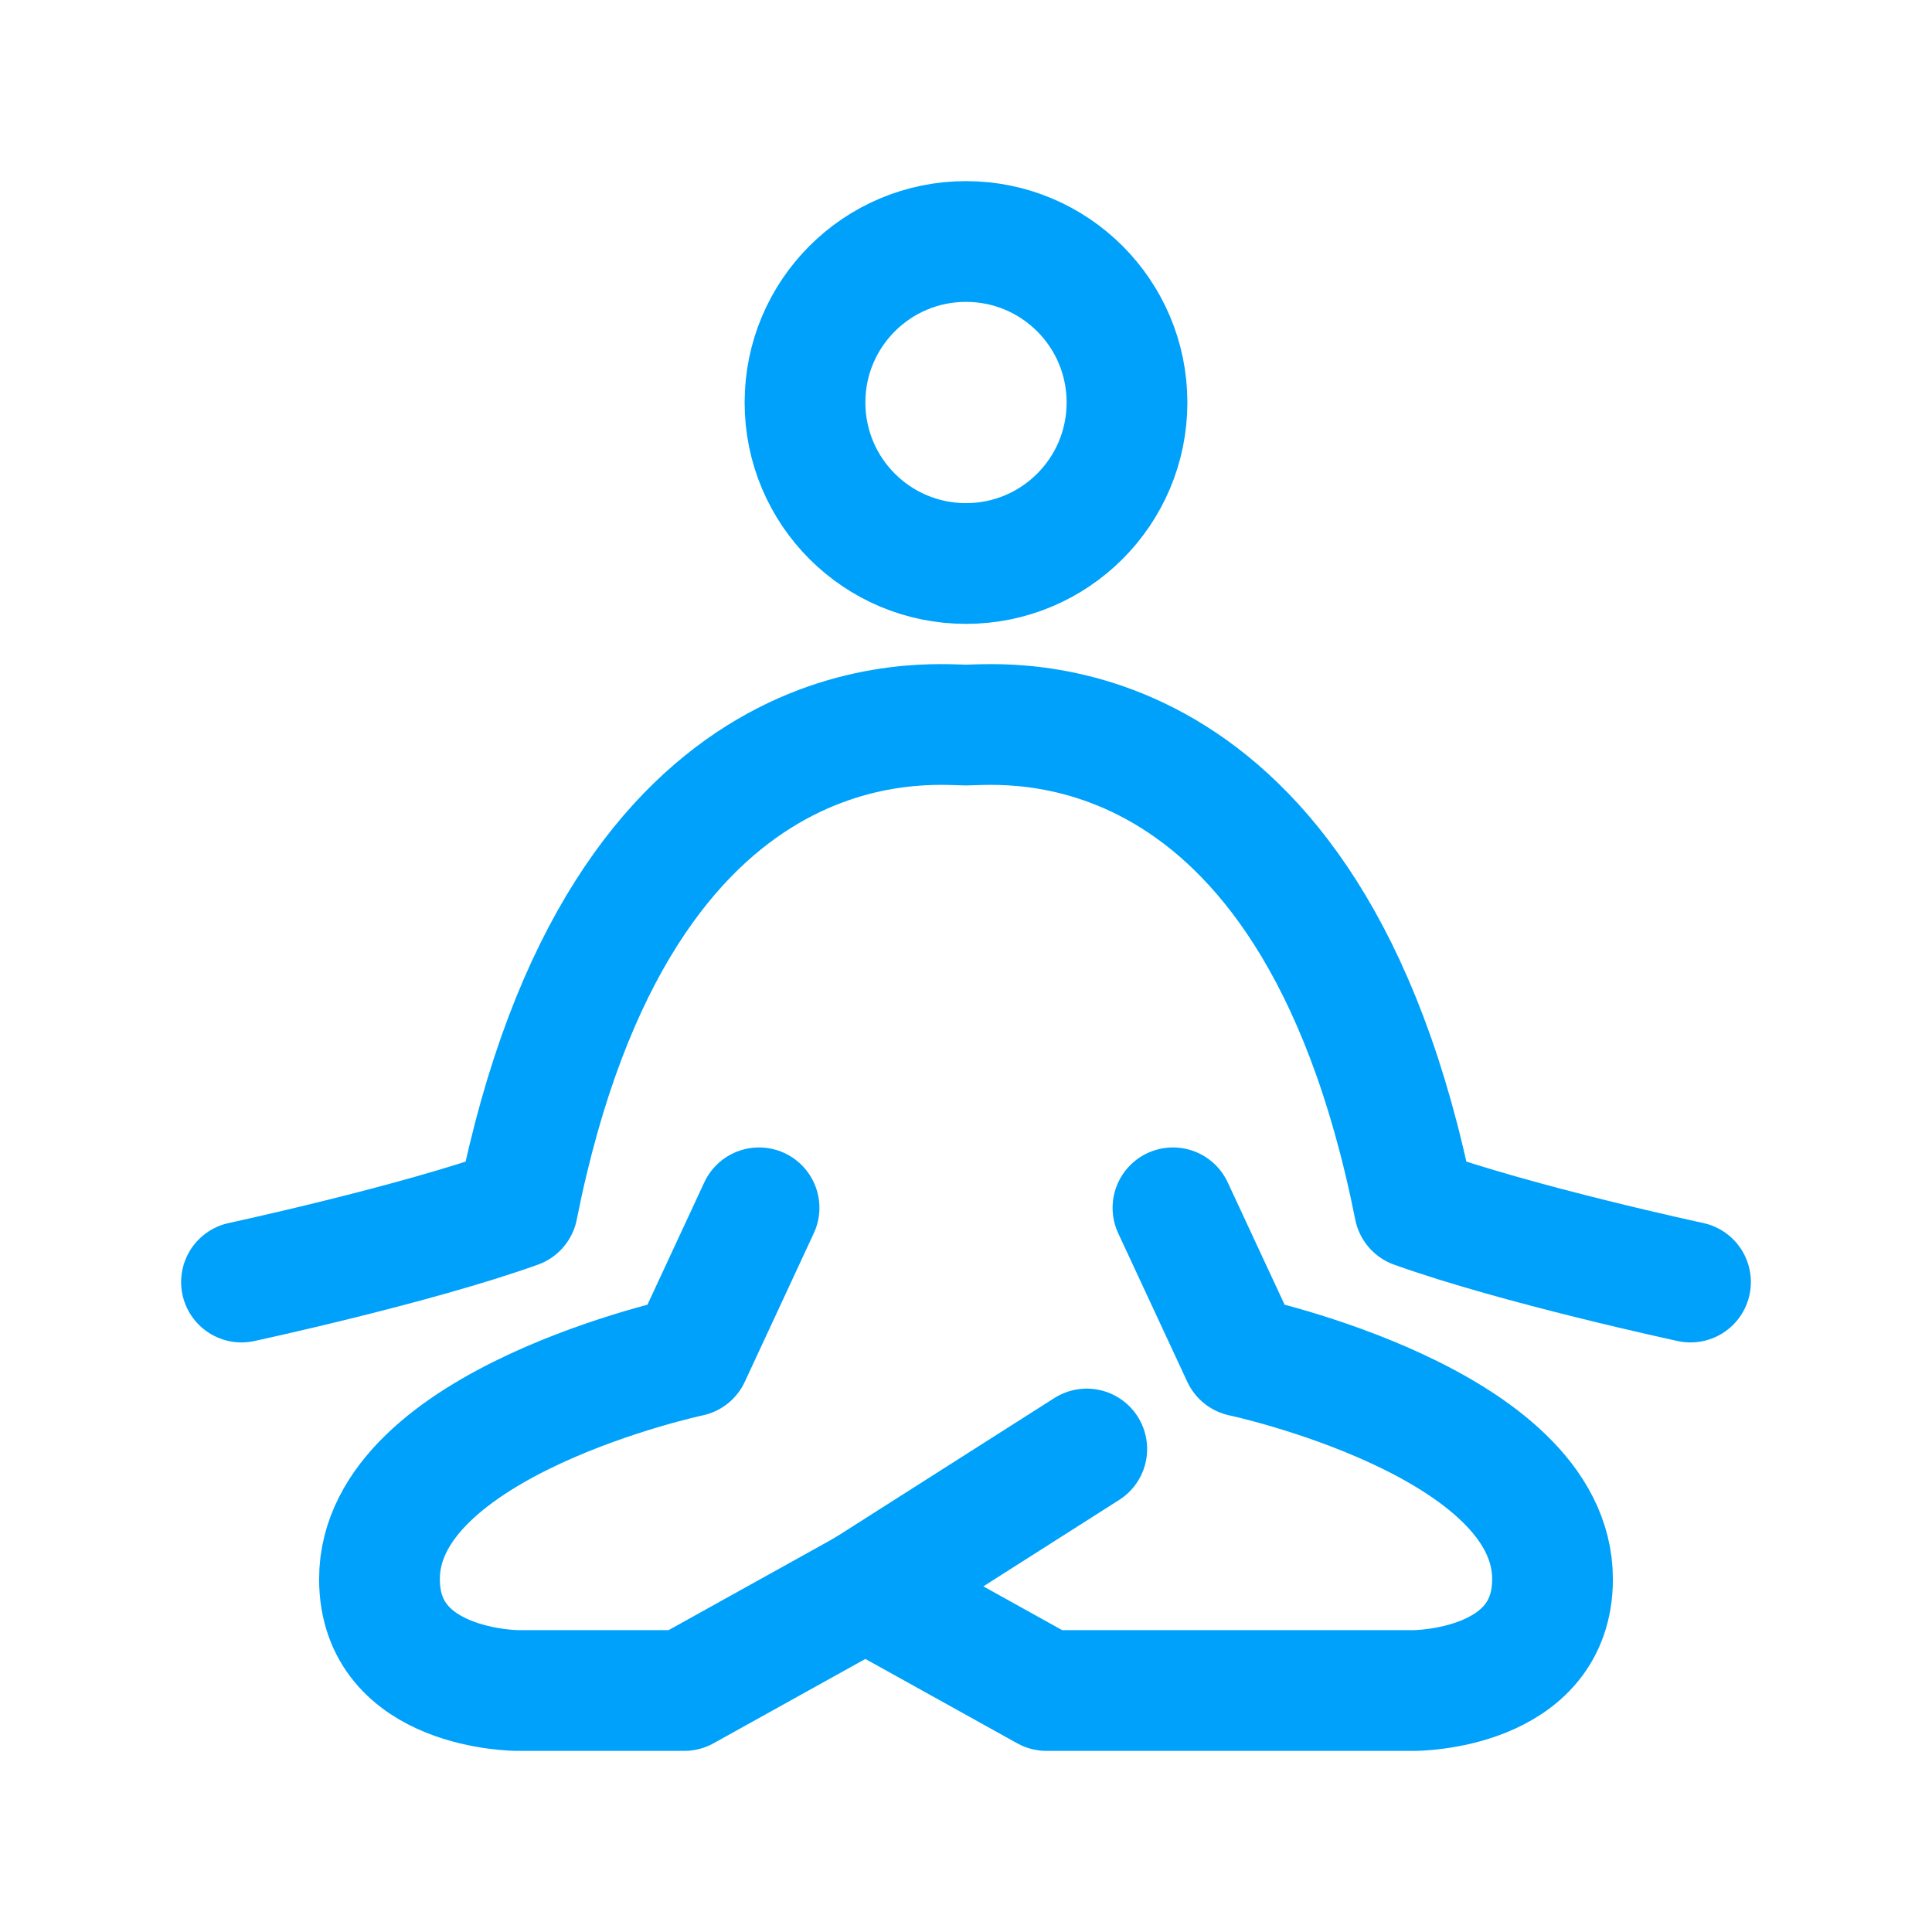
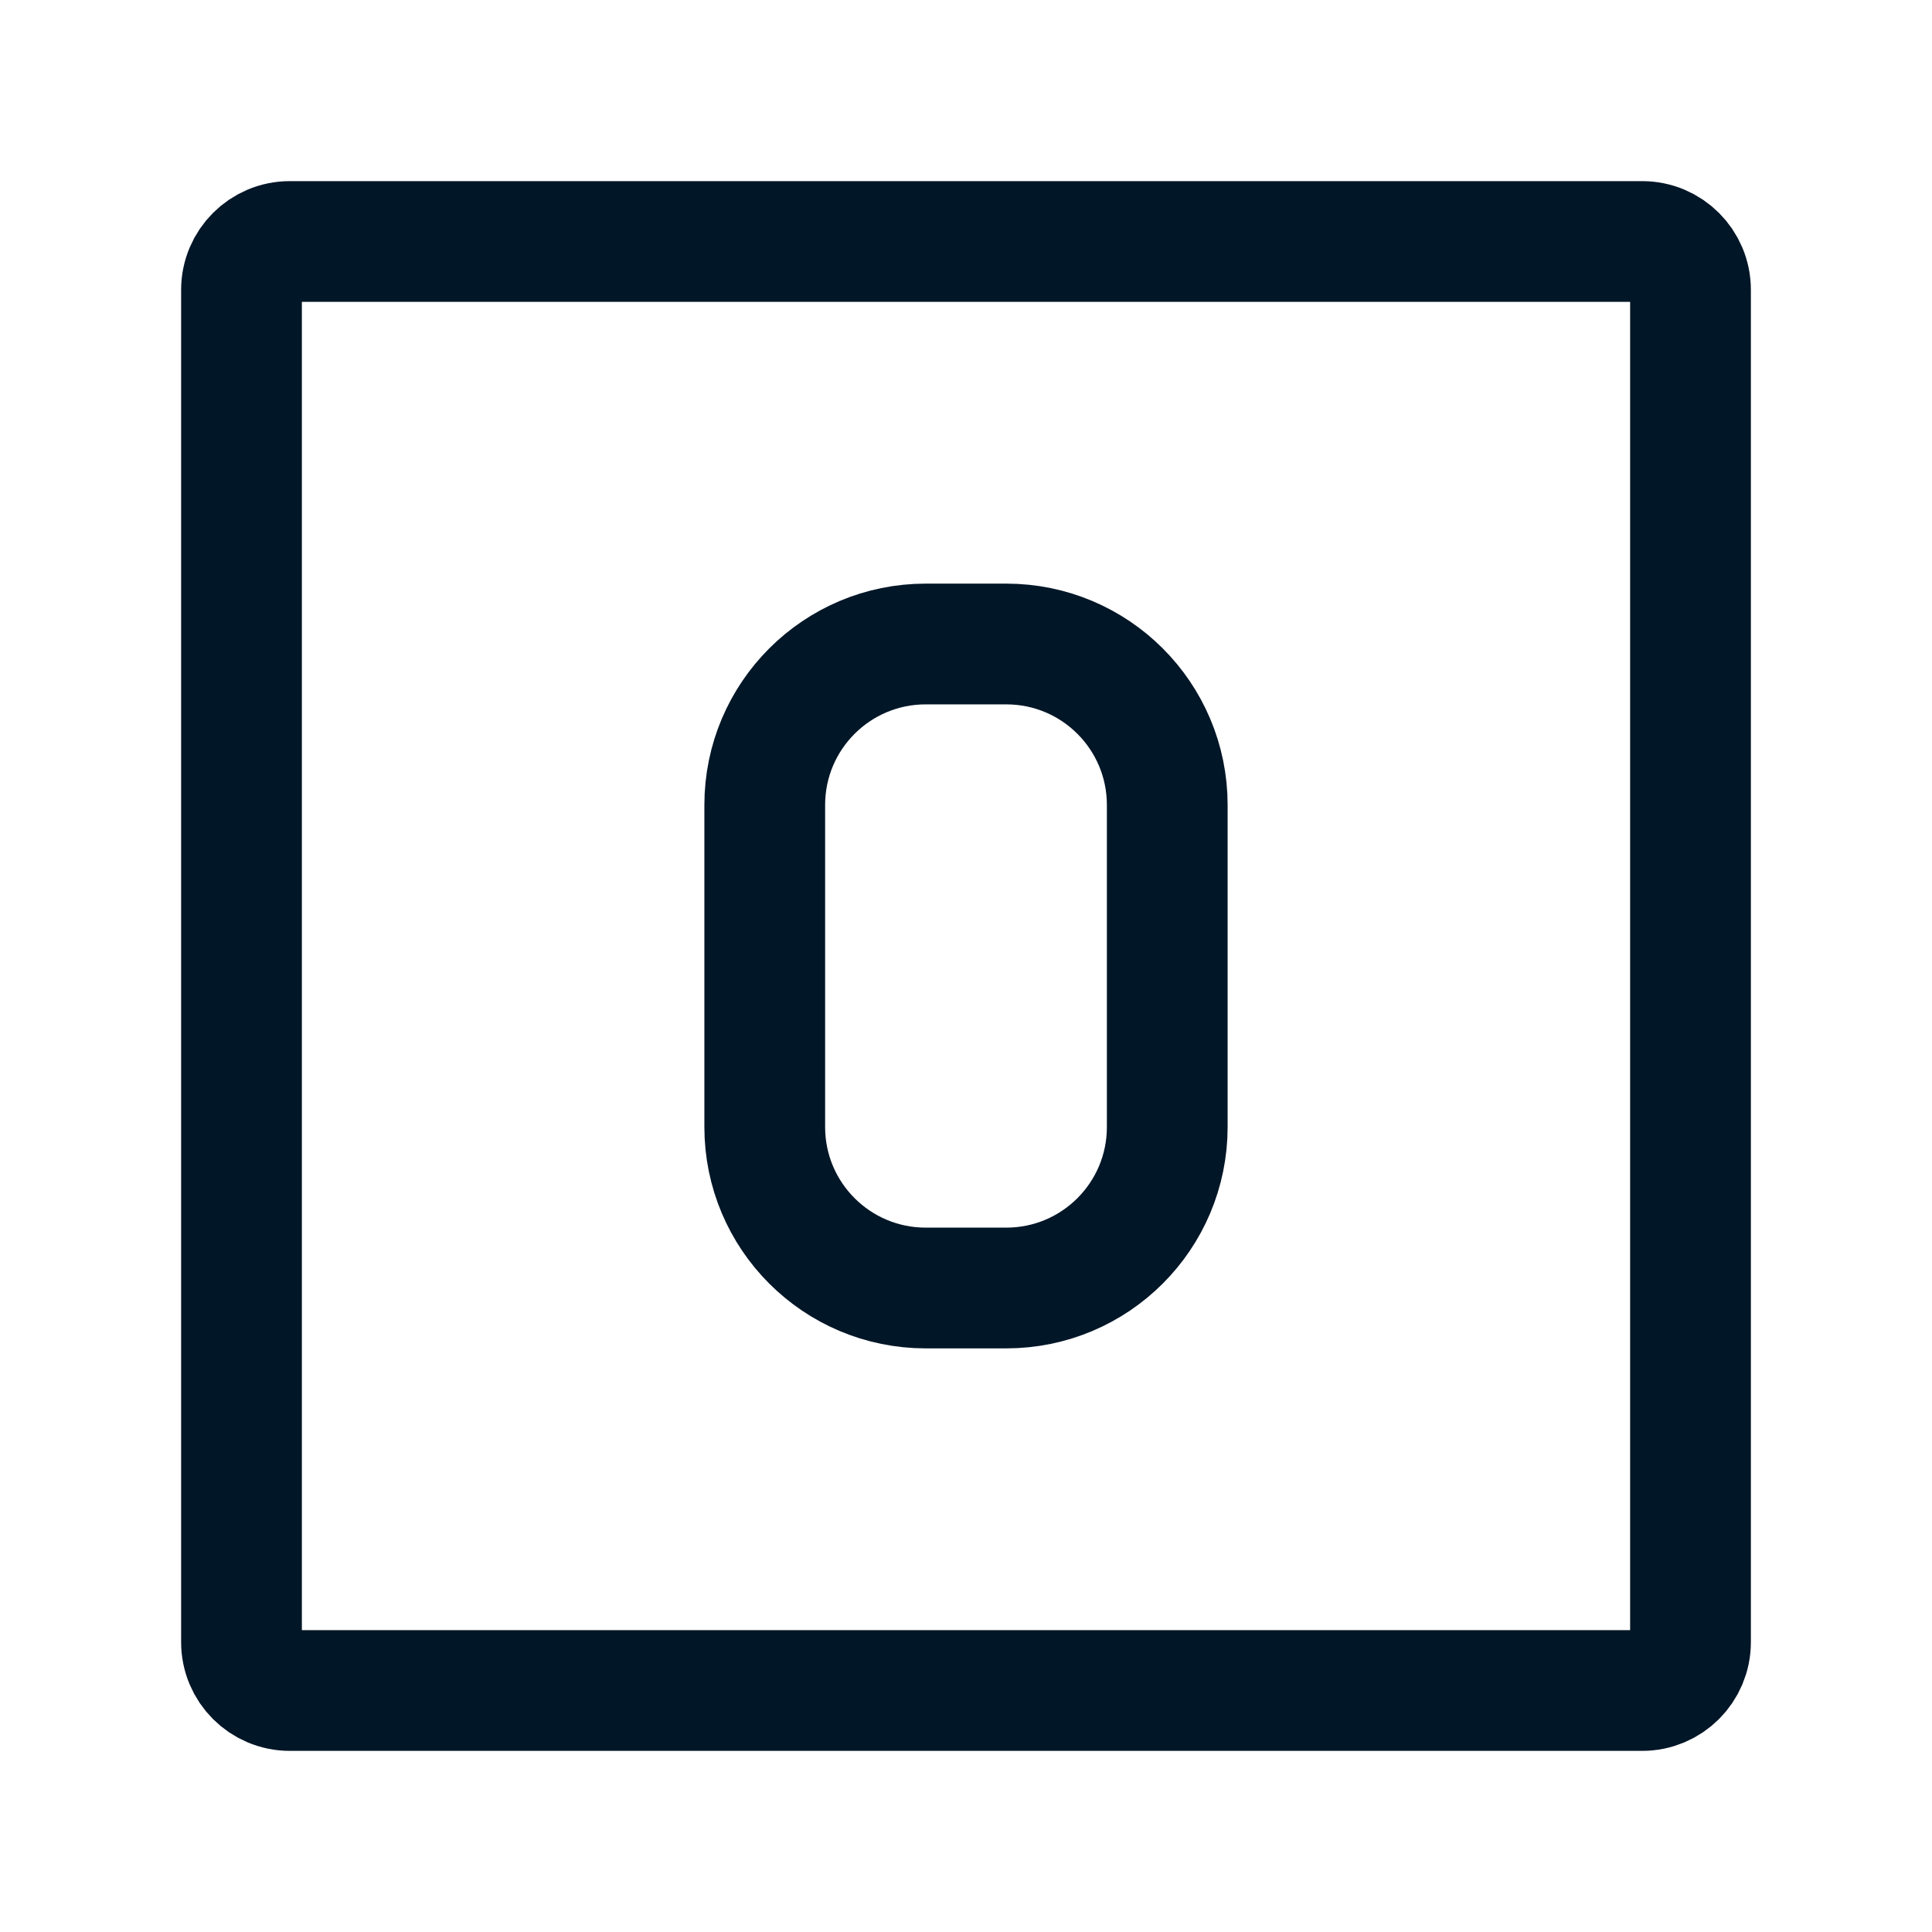
- <svg xmlns="http://www.w3.org/2000/svg" width="24px" height="24px" stroke-width="1.5" viewBox="0 0 24 24" fill="none" color="#00a1fb">
-   <path d="M14.571 15.004L15.429 16.849C15.429 16.849 19.286 17.668 19.286 19.616C19.286 21 17.571 21 17.571 21H13L10.75 19.75" stroke="#00a1fb" stroke-width="1.5" stroke-linecap="round" stroke-linejoin="round" />
-   <path d="M9.429 15.004L8.572 16.849C8.572 16.849 4.714 17.668 4.714 19.616C4.714 21 6.429 21 6.429 21H8.5L10.75 19.75L13.5 18" stroke="#00a1fb" stroke-width="1.5" stroke-linecap="round" stroke-linejoin="round" />
-   <path d="M3 15.926C3 15.926 5.143 15.465 6.429 15.004C7.714 8.546 11.571 9.007 12 9.007C12.429 9.007 16.286 8.546 17.571 15.004C18.857 15.465 21 15.926 21 15.926" stroke="#00a1fb" stroke-width="1.5" stroke-linecap="round" stroke-linejoin="round" />
-   <path d="M12 7C13.105 7 14 6.105 14 5C14 3.895 13.105 3 12 3C10.895 3 10 3.895 10 5C10 6.105 10.895 7 12 7Z" stroke="#00a1fb" stroke-width="1.5" stroke-linecap="round" stroke-linejoin="round" />
+ <svg xmlns="http://www.w3.org/2000/svg" width="24px" height="24px" viewBox="0 0 24 24" stroke-width="1.5" fill="none" color="#011627">
+   <path d="M3 20.4V3.6C3 3.269 3.269 3 3.6 3H20.4C20.731 3 21 3.269 21 3.6V20.4C21 20.731 20.731 21 20.4 21H3.6C3.269 21 3 20.731 3 20.4Z" stroke="#011627" stroke-width="1.5" />
+   <path d="M9.5 14V10C9.5 8.895 10.395 8 11.5 8H12.5C13.605 8 14.5 8.895 14.5 10V14C14.5 15.105 13.605 16 12.5 16H11.5C10.395 16 9.5 15.105 9.5 14Z" stroke="#011627" stroke-width="1.5" />
</svg>
